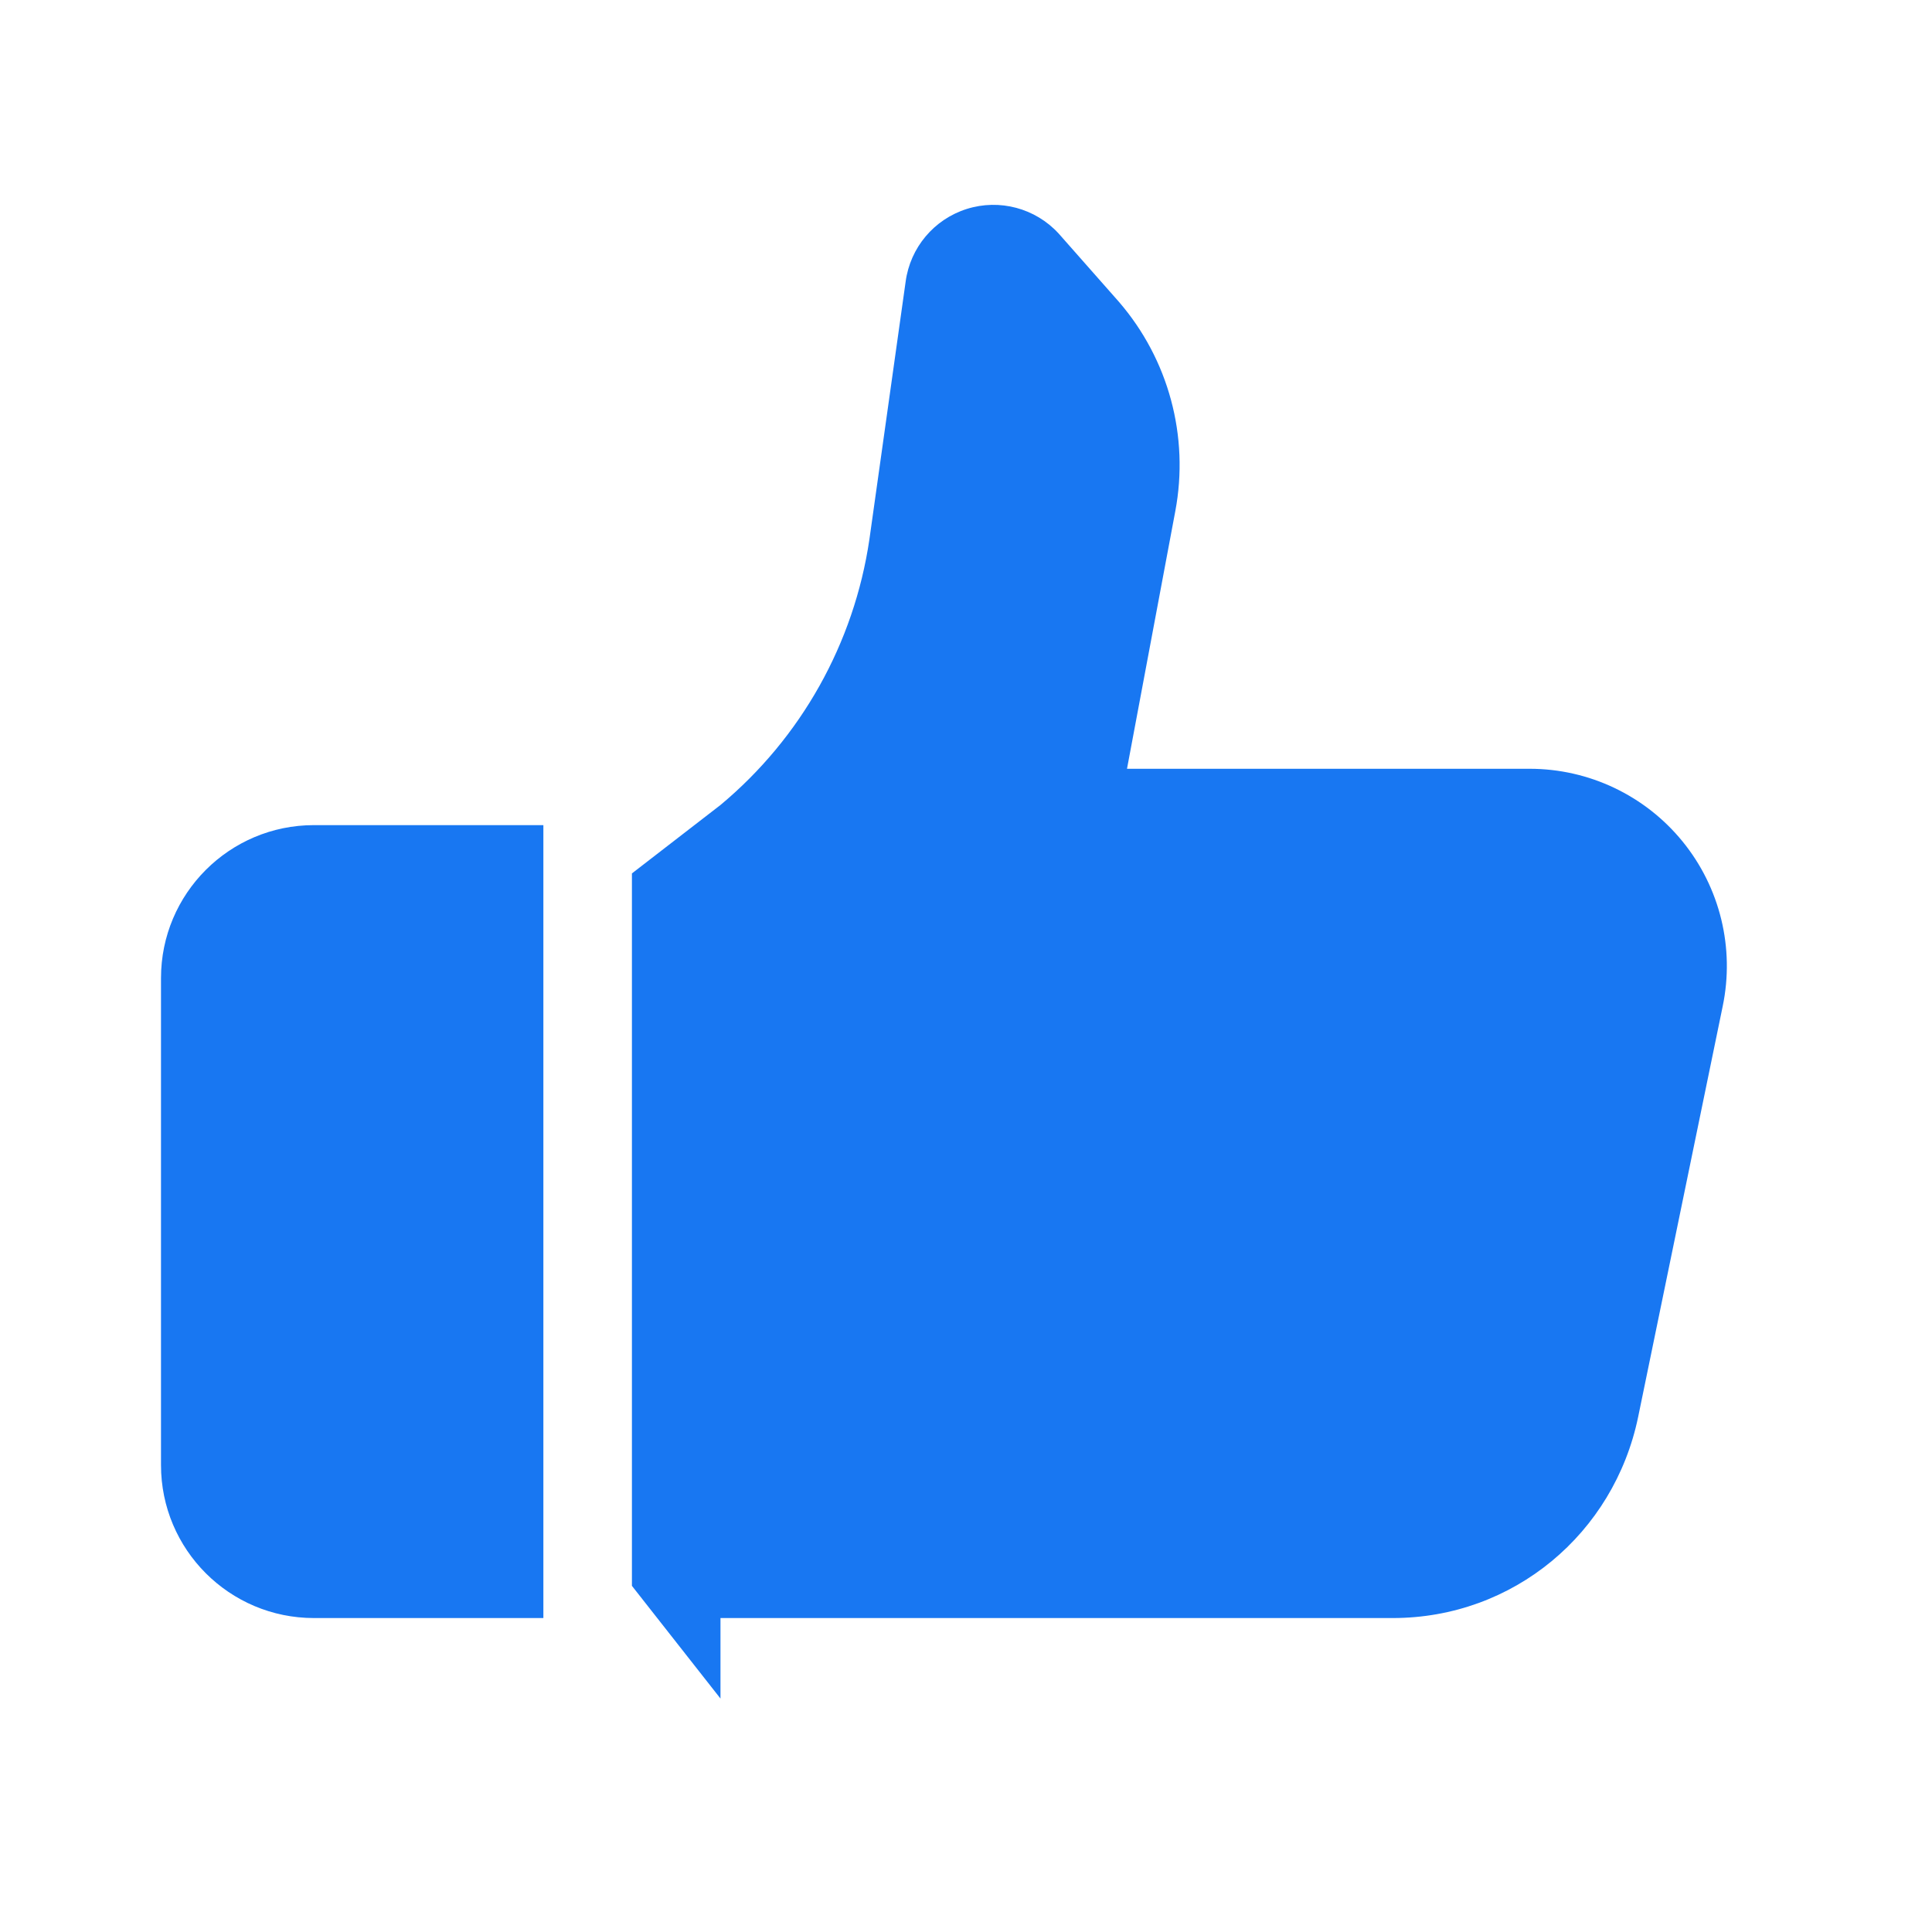
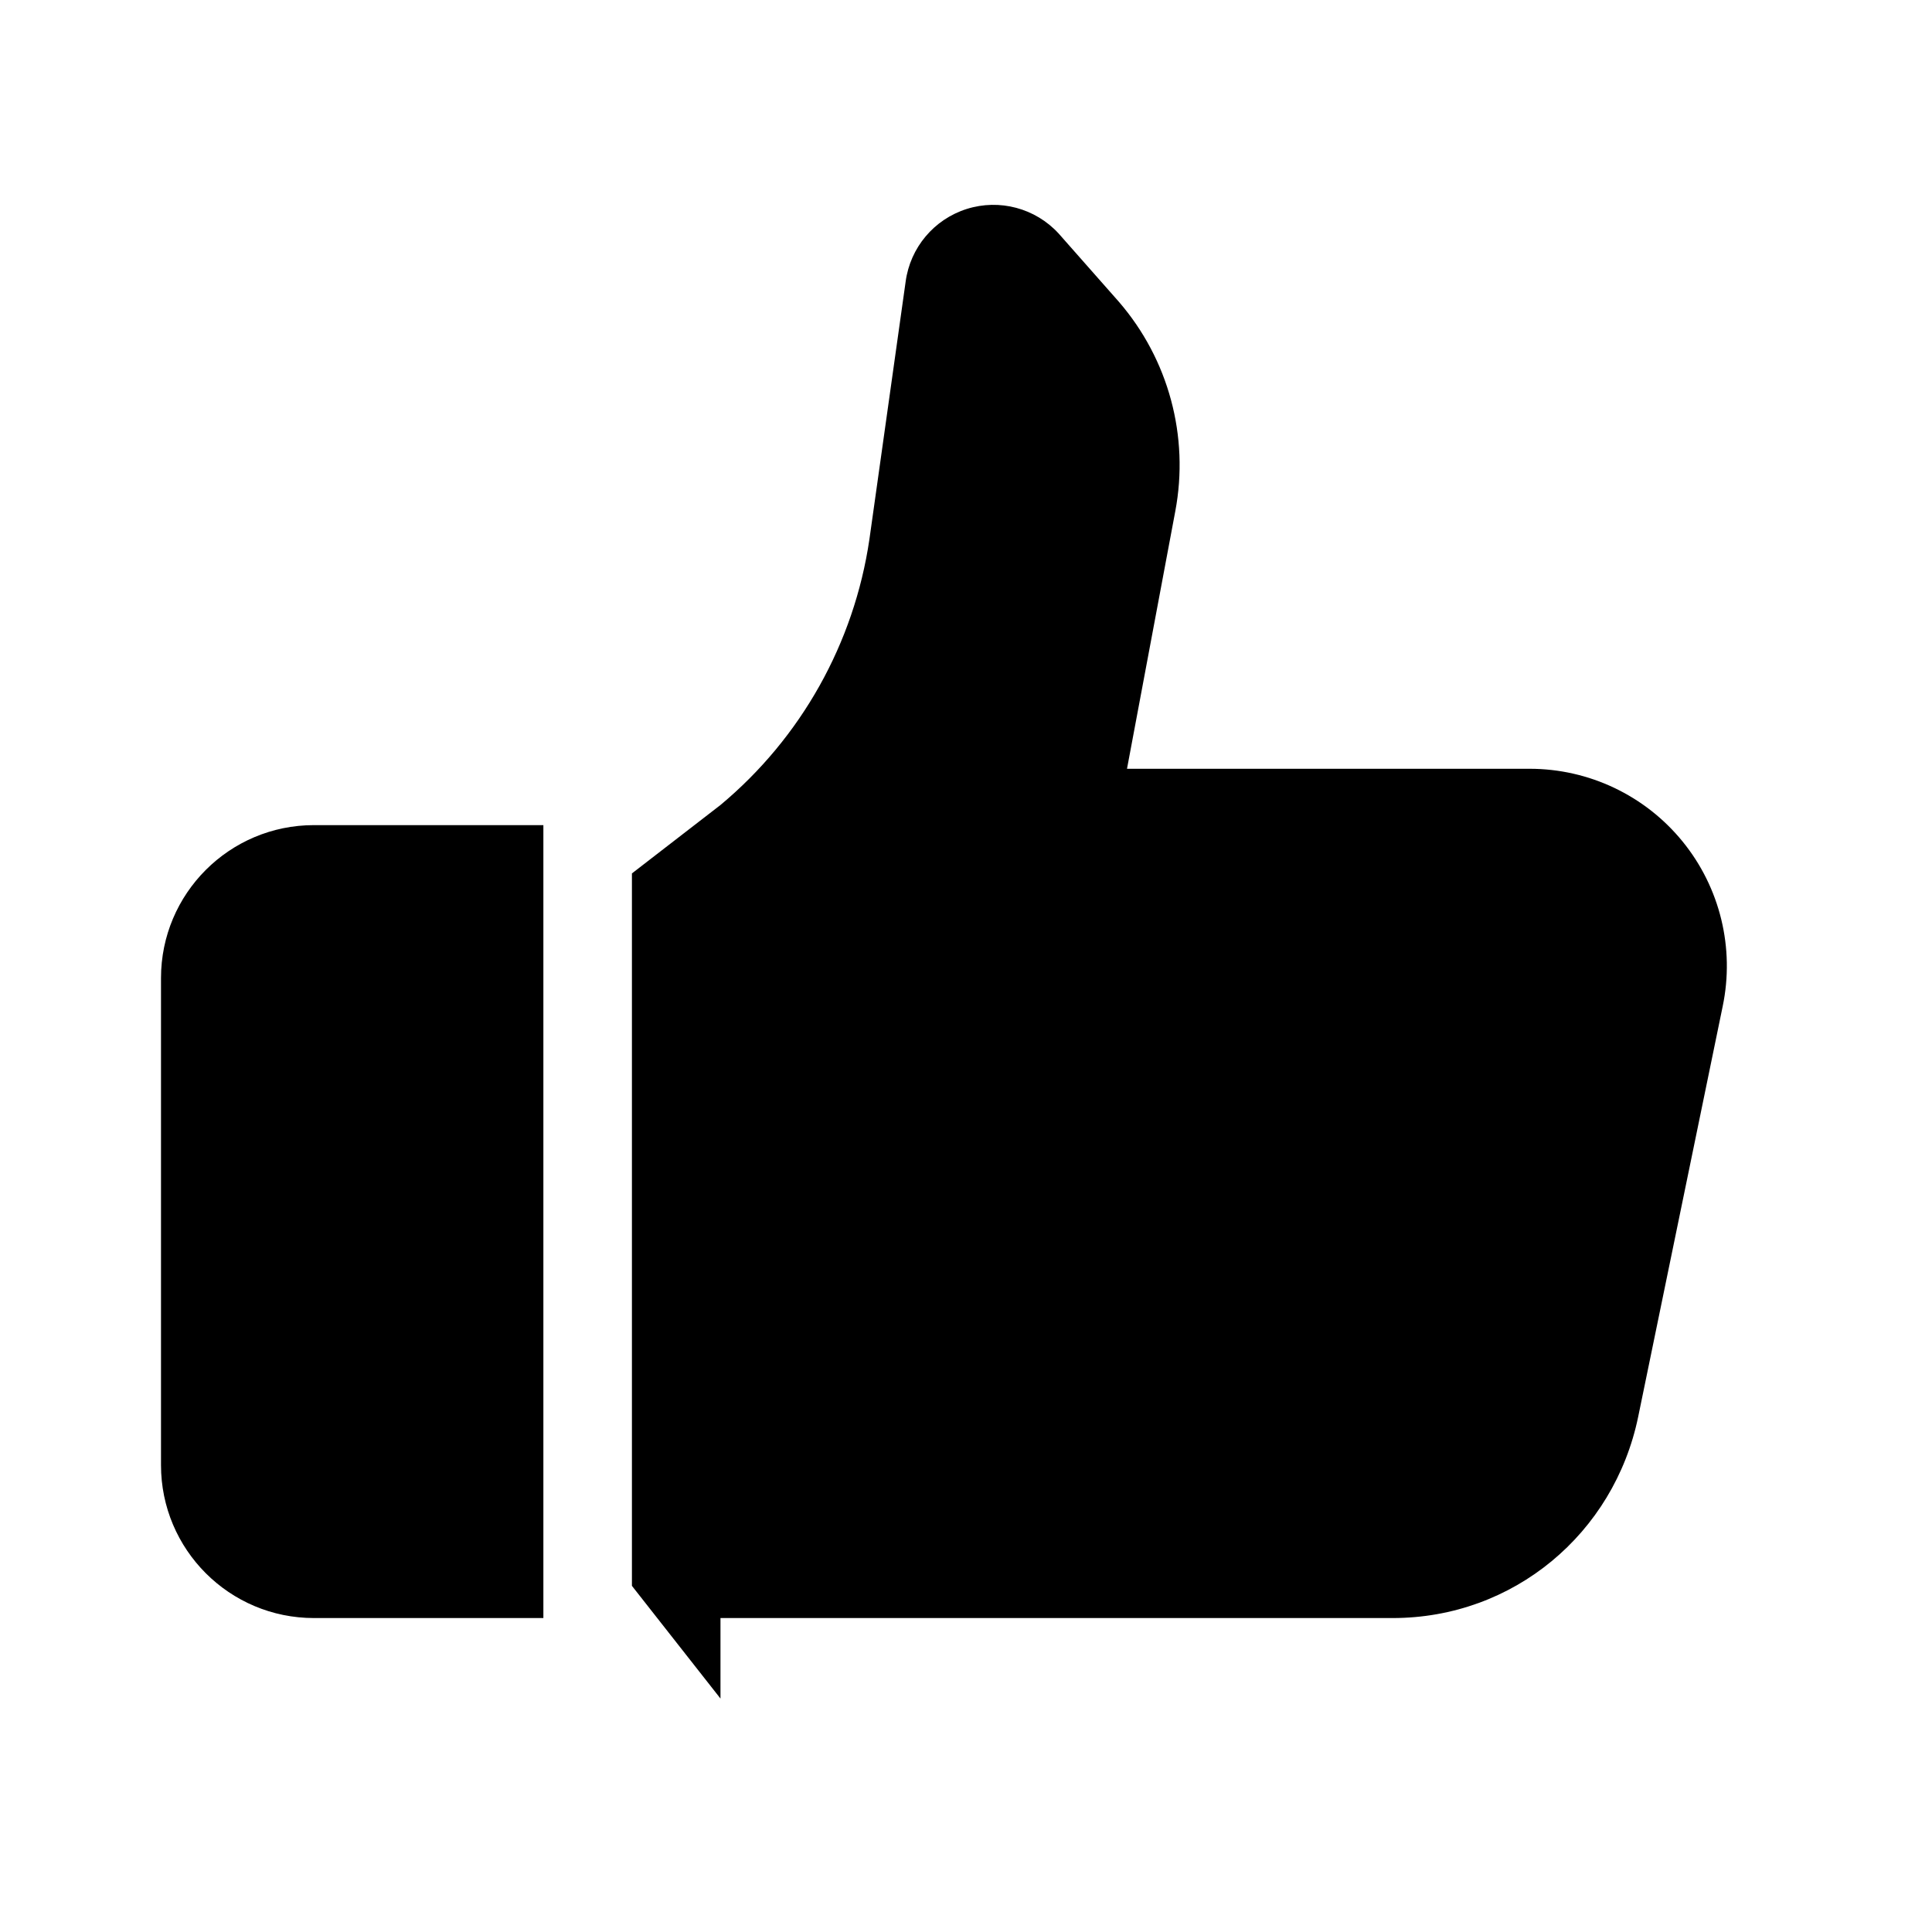
<svg xmlns="http://www.w3.org/2000/svg" viewBox="0 0 48 48" role="img" aria-label="J’aime">
-   <path fill="#1877F2" d="M13.5 20.5H7.8A3.8 3.8 0 0 0 4 24.3v12.1a3.8 3.8 0 0 0 3.8 3.8h5.7V20.5Zm4.4 19.7h16.7c3 0 5.5-2.1 6.1-5l2.1-10.2a4.9 4.9 0 0 0-4.8-5.9H28l1.2-6.4a6.2 6.2 0 0 0-1.4-5.2l-1.5-1.7a2.2 2.2 0 0 0-3.8 1.2l-.9 6.4a10.6 10.6 0 0 1-3.7 6.6l-2.2 1.7v17.7l2.2 2.8Z" />
+   <path fill="currentColor" d="M13.5 20.5H7.8A3.8 3.8 0 0 0 4 24.3v12.1a3.8 3.8 0 0 0 3.8 3.8h5.7V20.5Zm4.4 19.7h16.7c3 0 5.5-2.1 6.1-5l2.1-10.2a4.9 4.9 0 0 0-4.8-5.9H28l1.2-6.4a6.2 6.2 0 0 0-1.4-5.2l-1.5-1.7a2.2 2.2 0 0 0-3.8 1.2l-.9 6.4a10.6 10.6 0 0 1-3.7 6.6l-2.2 1.7v17.7l2.2 2.8Z" />
</svg>
